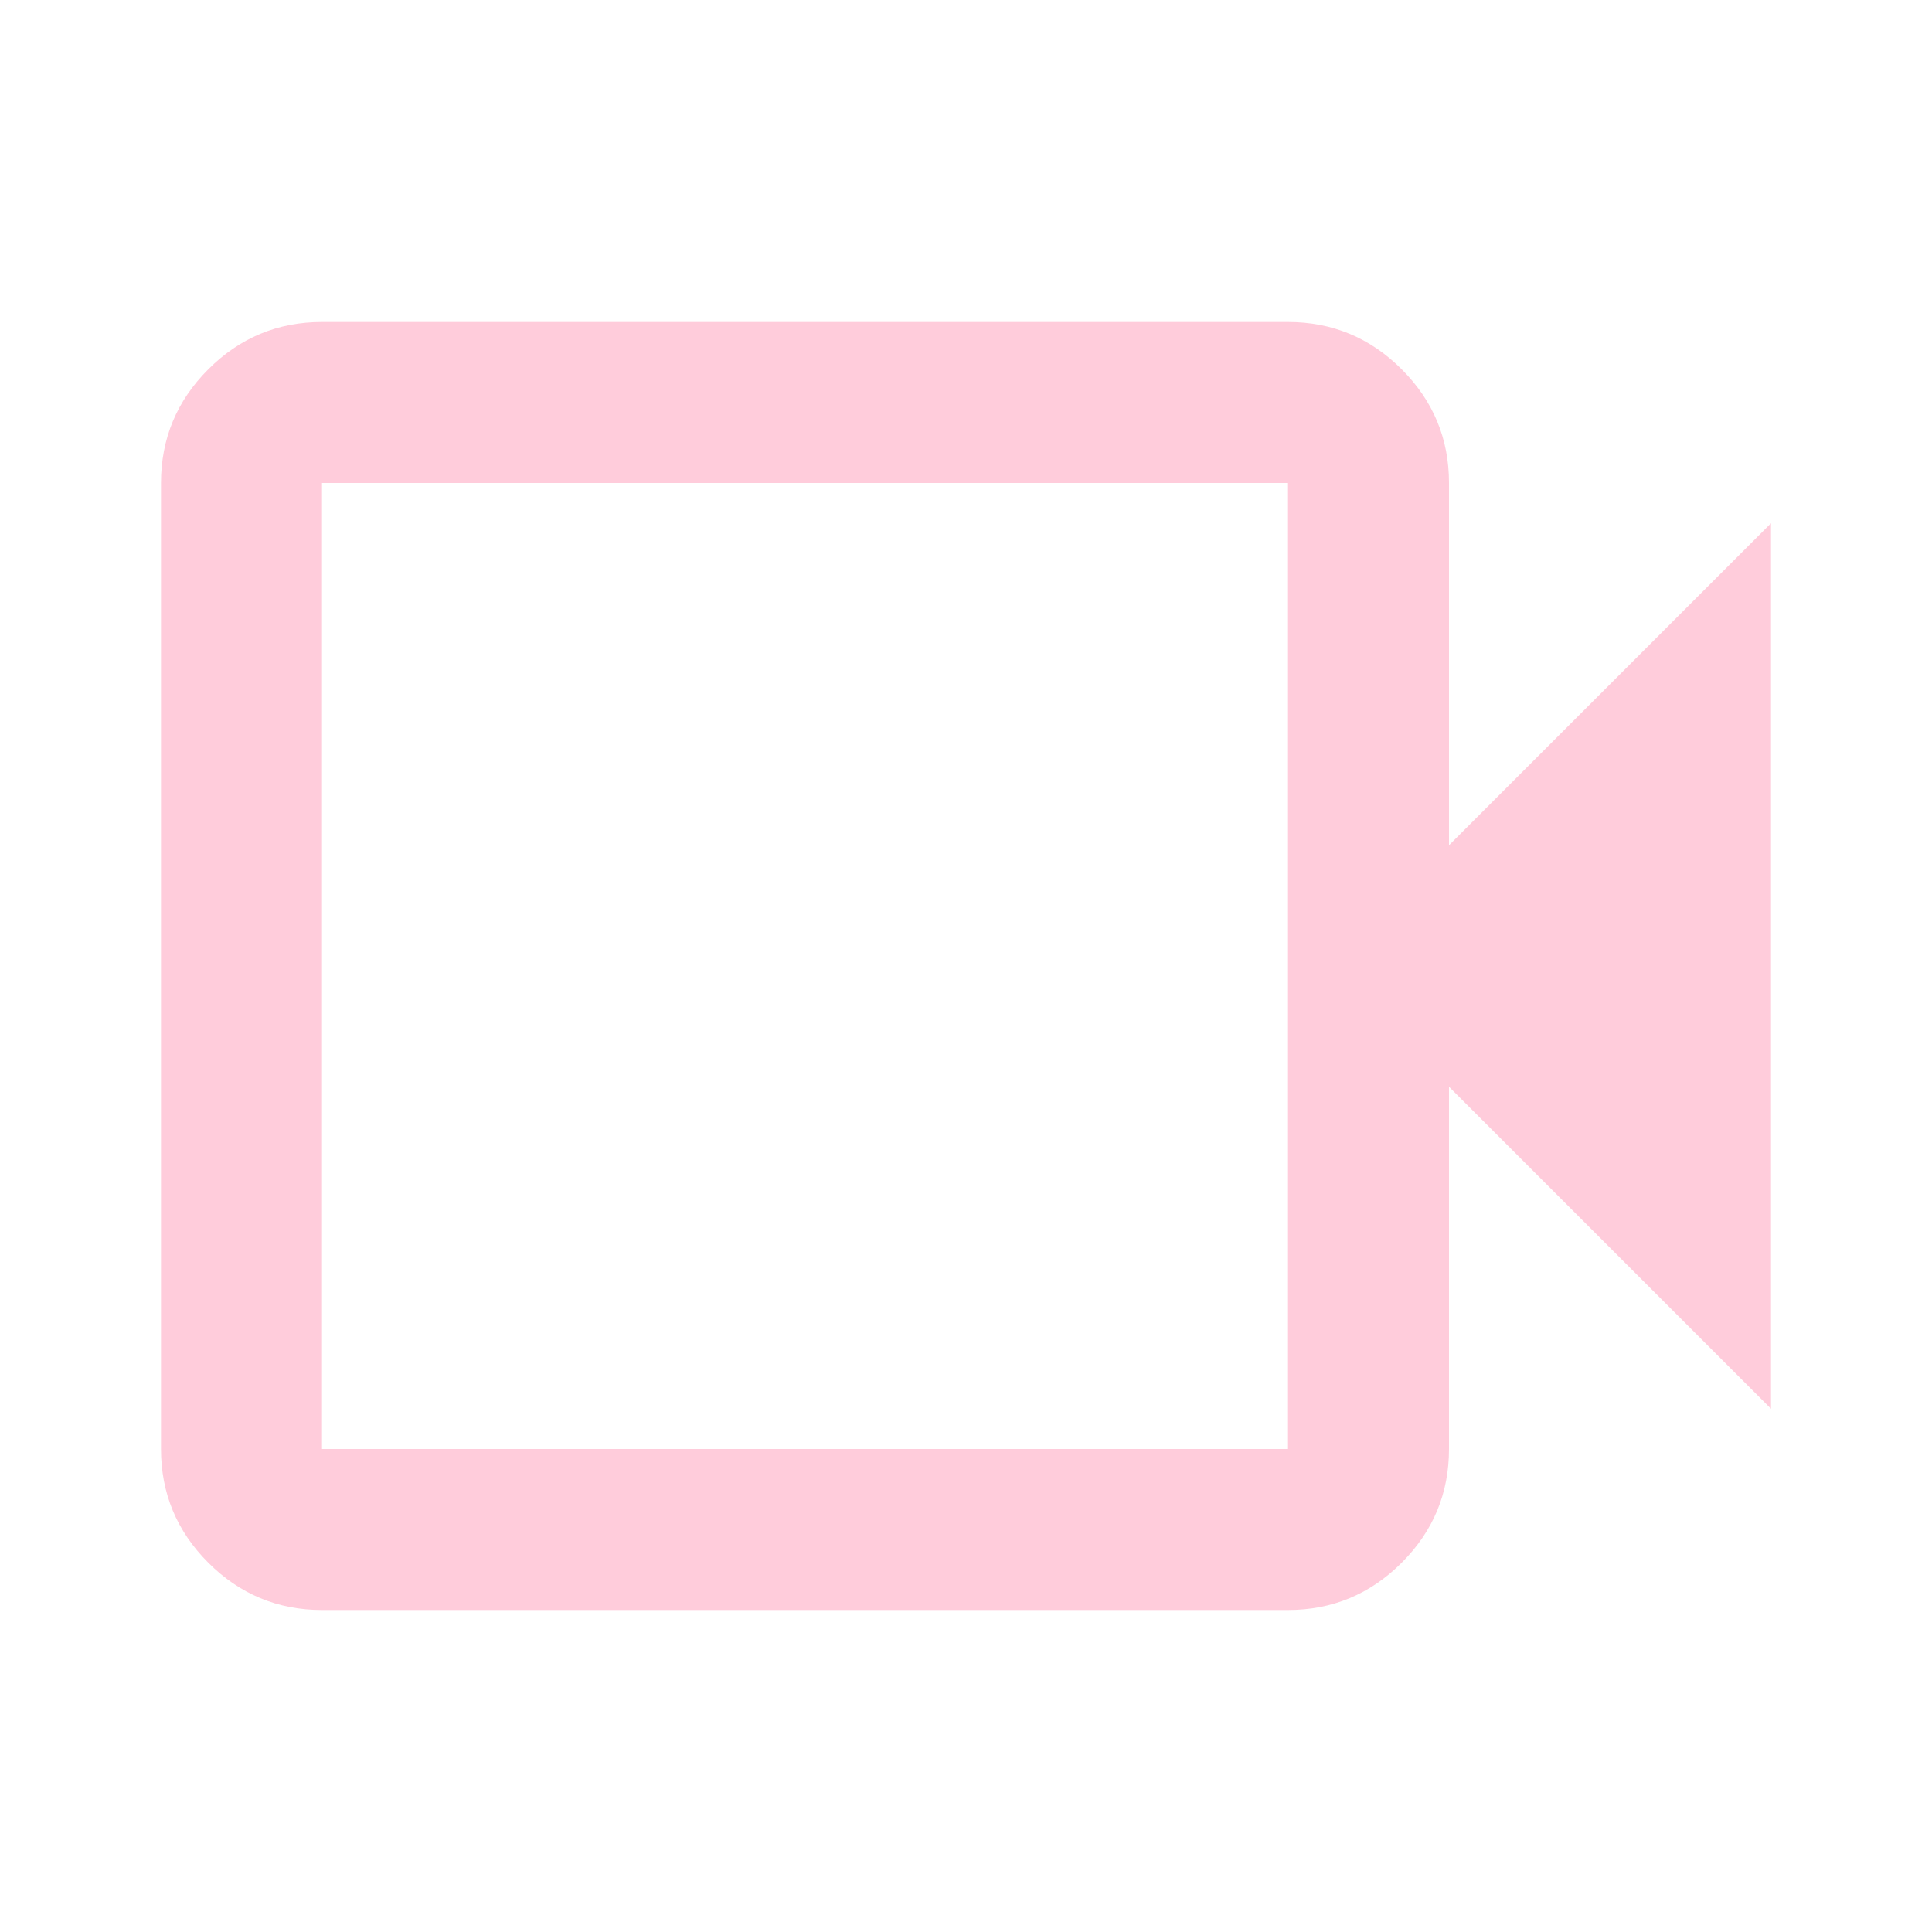
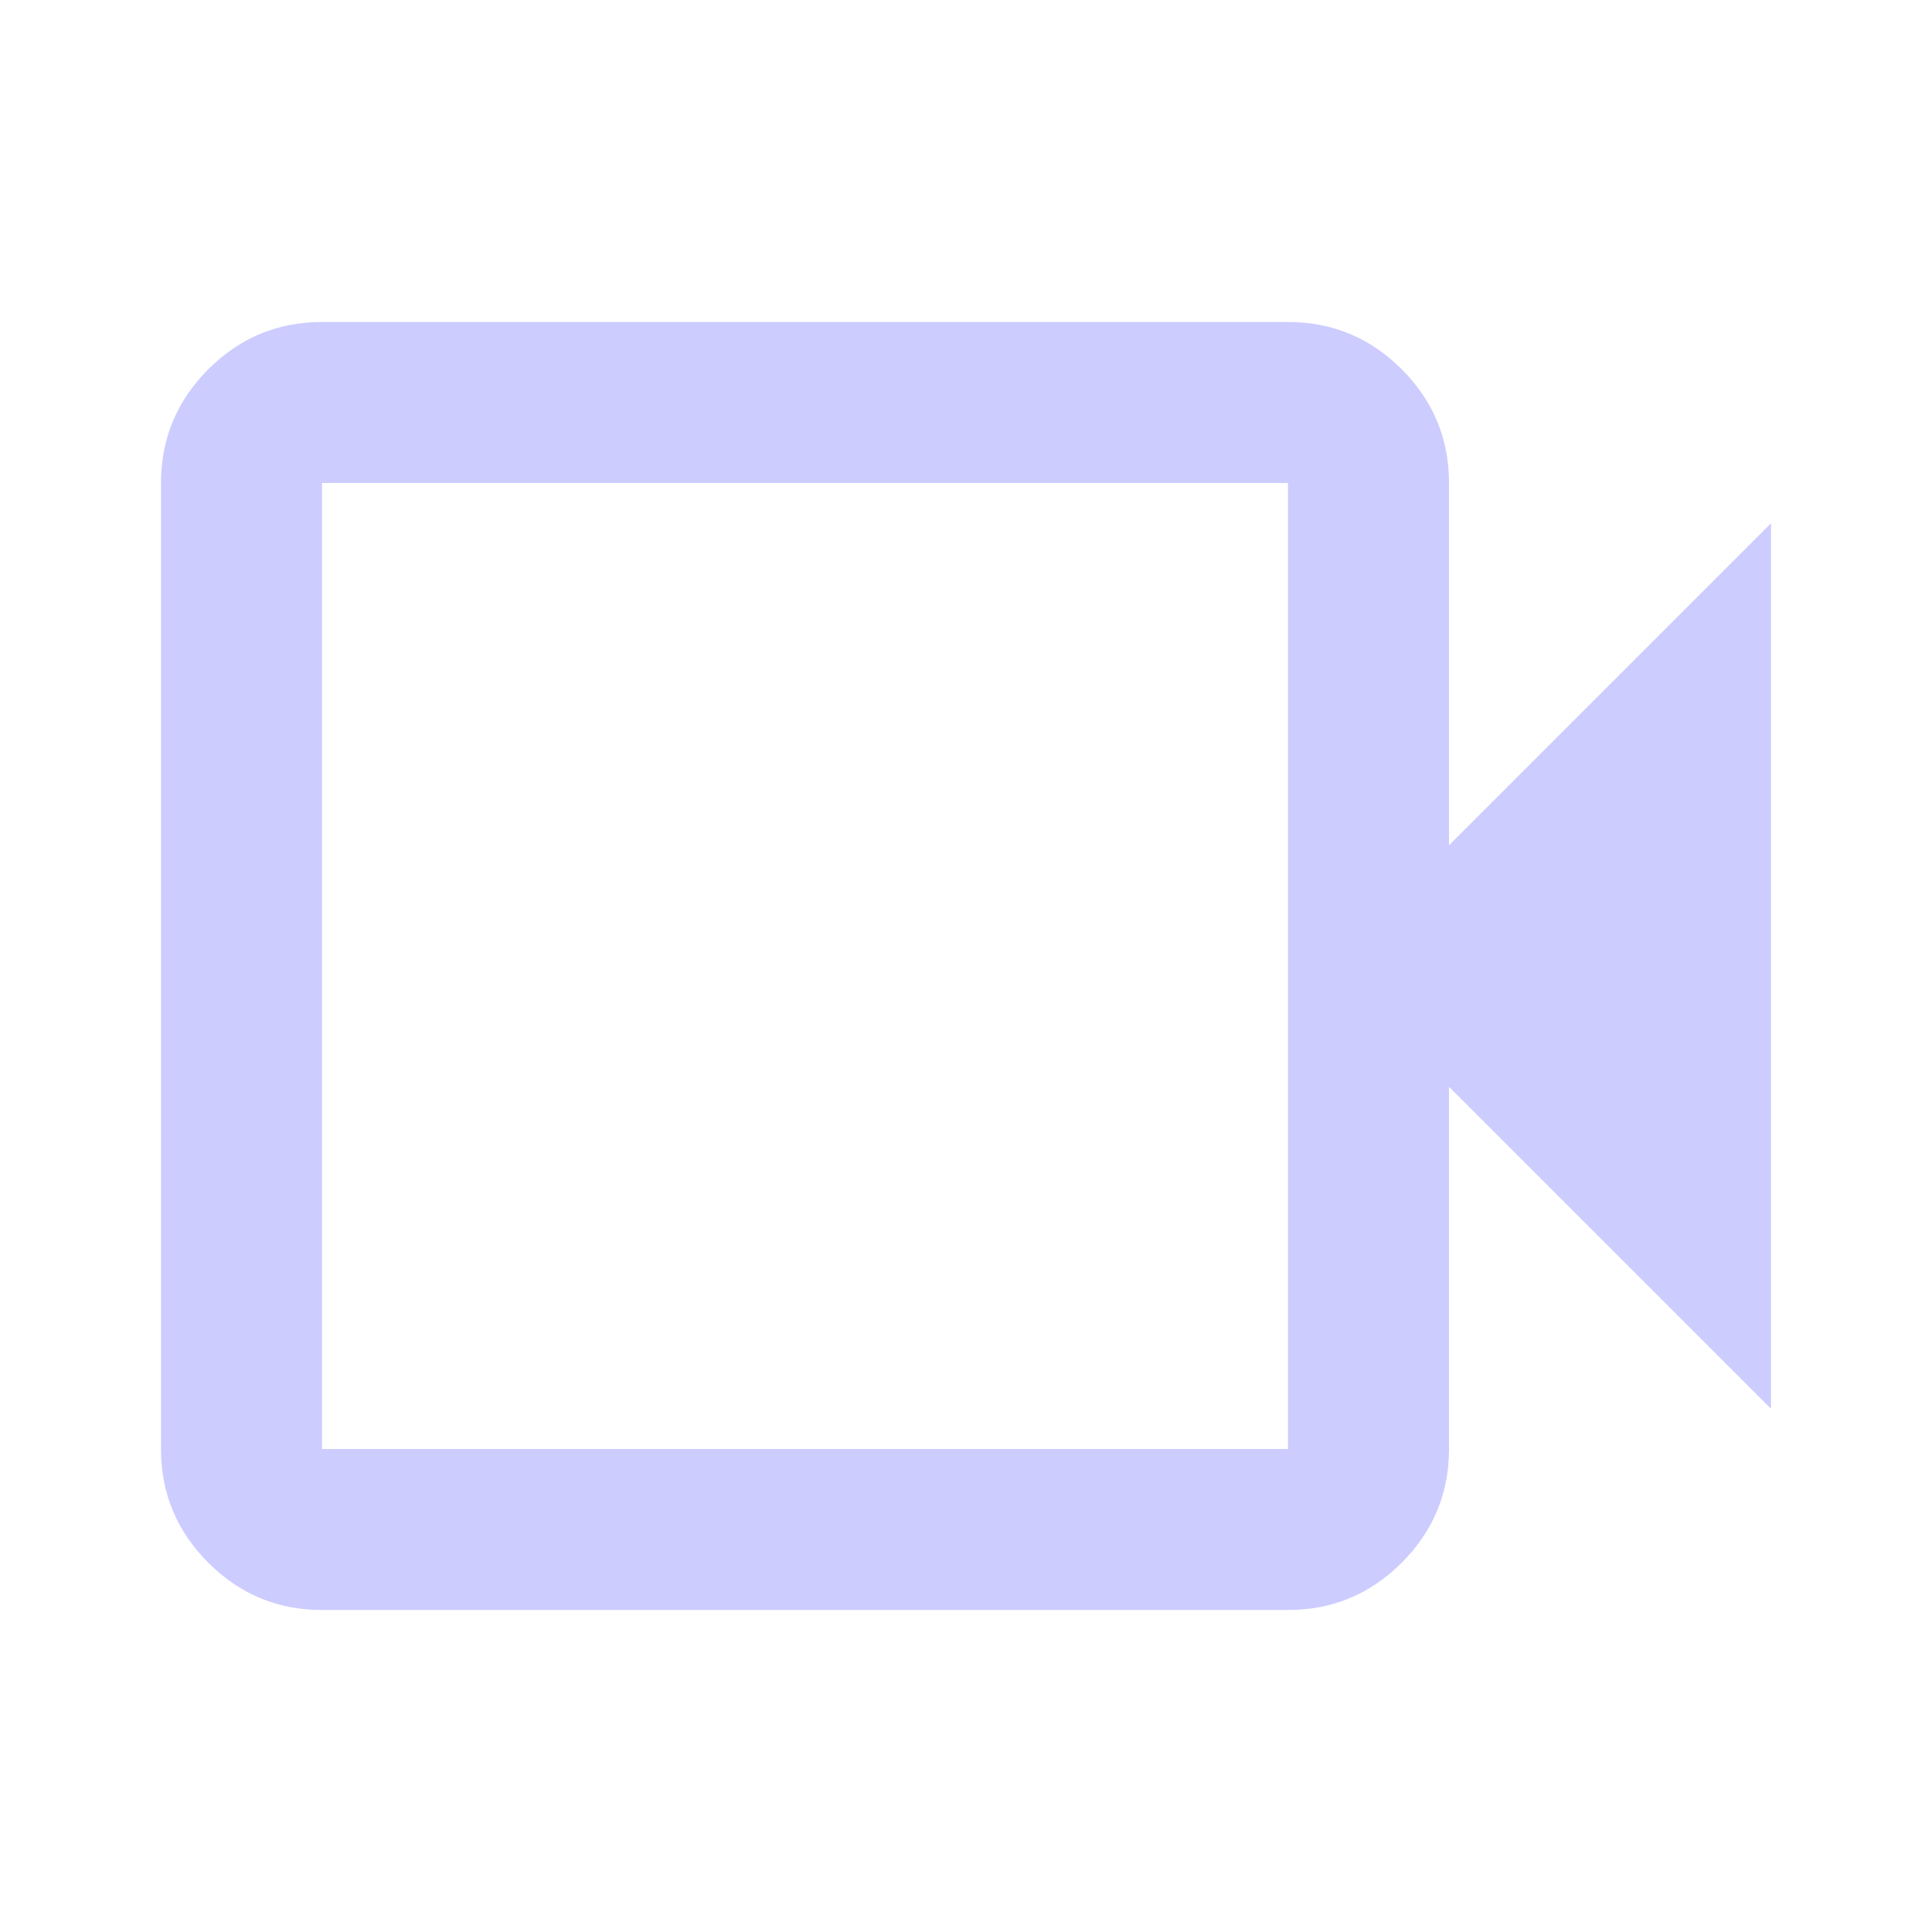
- <svg xmlns="http://www.w3.org/2000/svg" height="24px" viewBox="0 -960 960 960" width="24px" fill="#FFCCDB">
+ <svg xmlns="http://www.w3.org/2000/svg" height="24px" viewBox="0 -960 960 960" width="24px" fill="#CCCCFF">
  <path d="M160-160q-33 0-56.5-23.5T80-240v-480q0-33 23.5-56.5T160-800h480q33 0 56.5 23.5T720-720v180l160-160v440L720-420v180q0 33-23.5 56.5T640-160H160Zm0-80h480v-480H160v480Zm0 0v-480 480Z" />
</svg>
